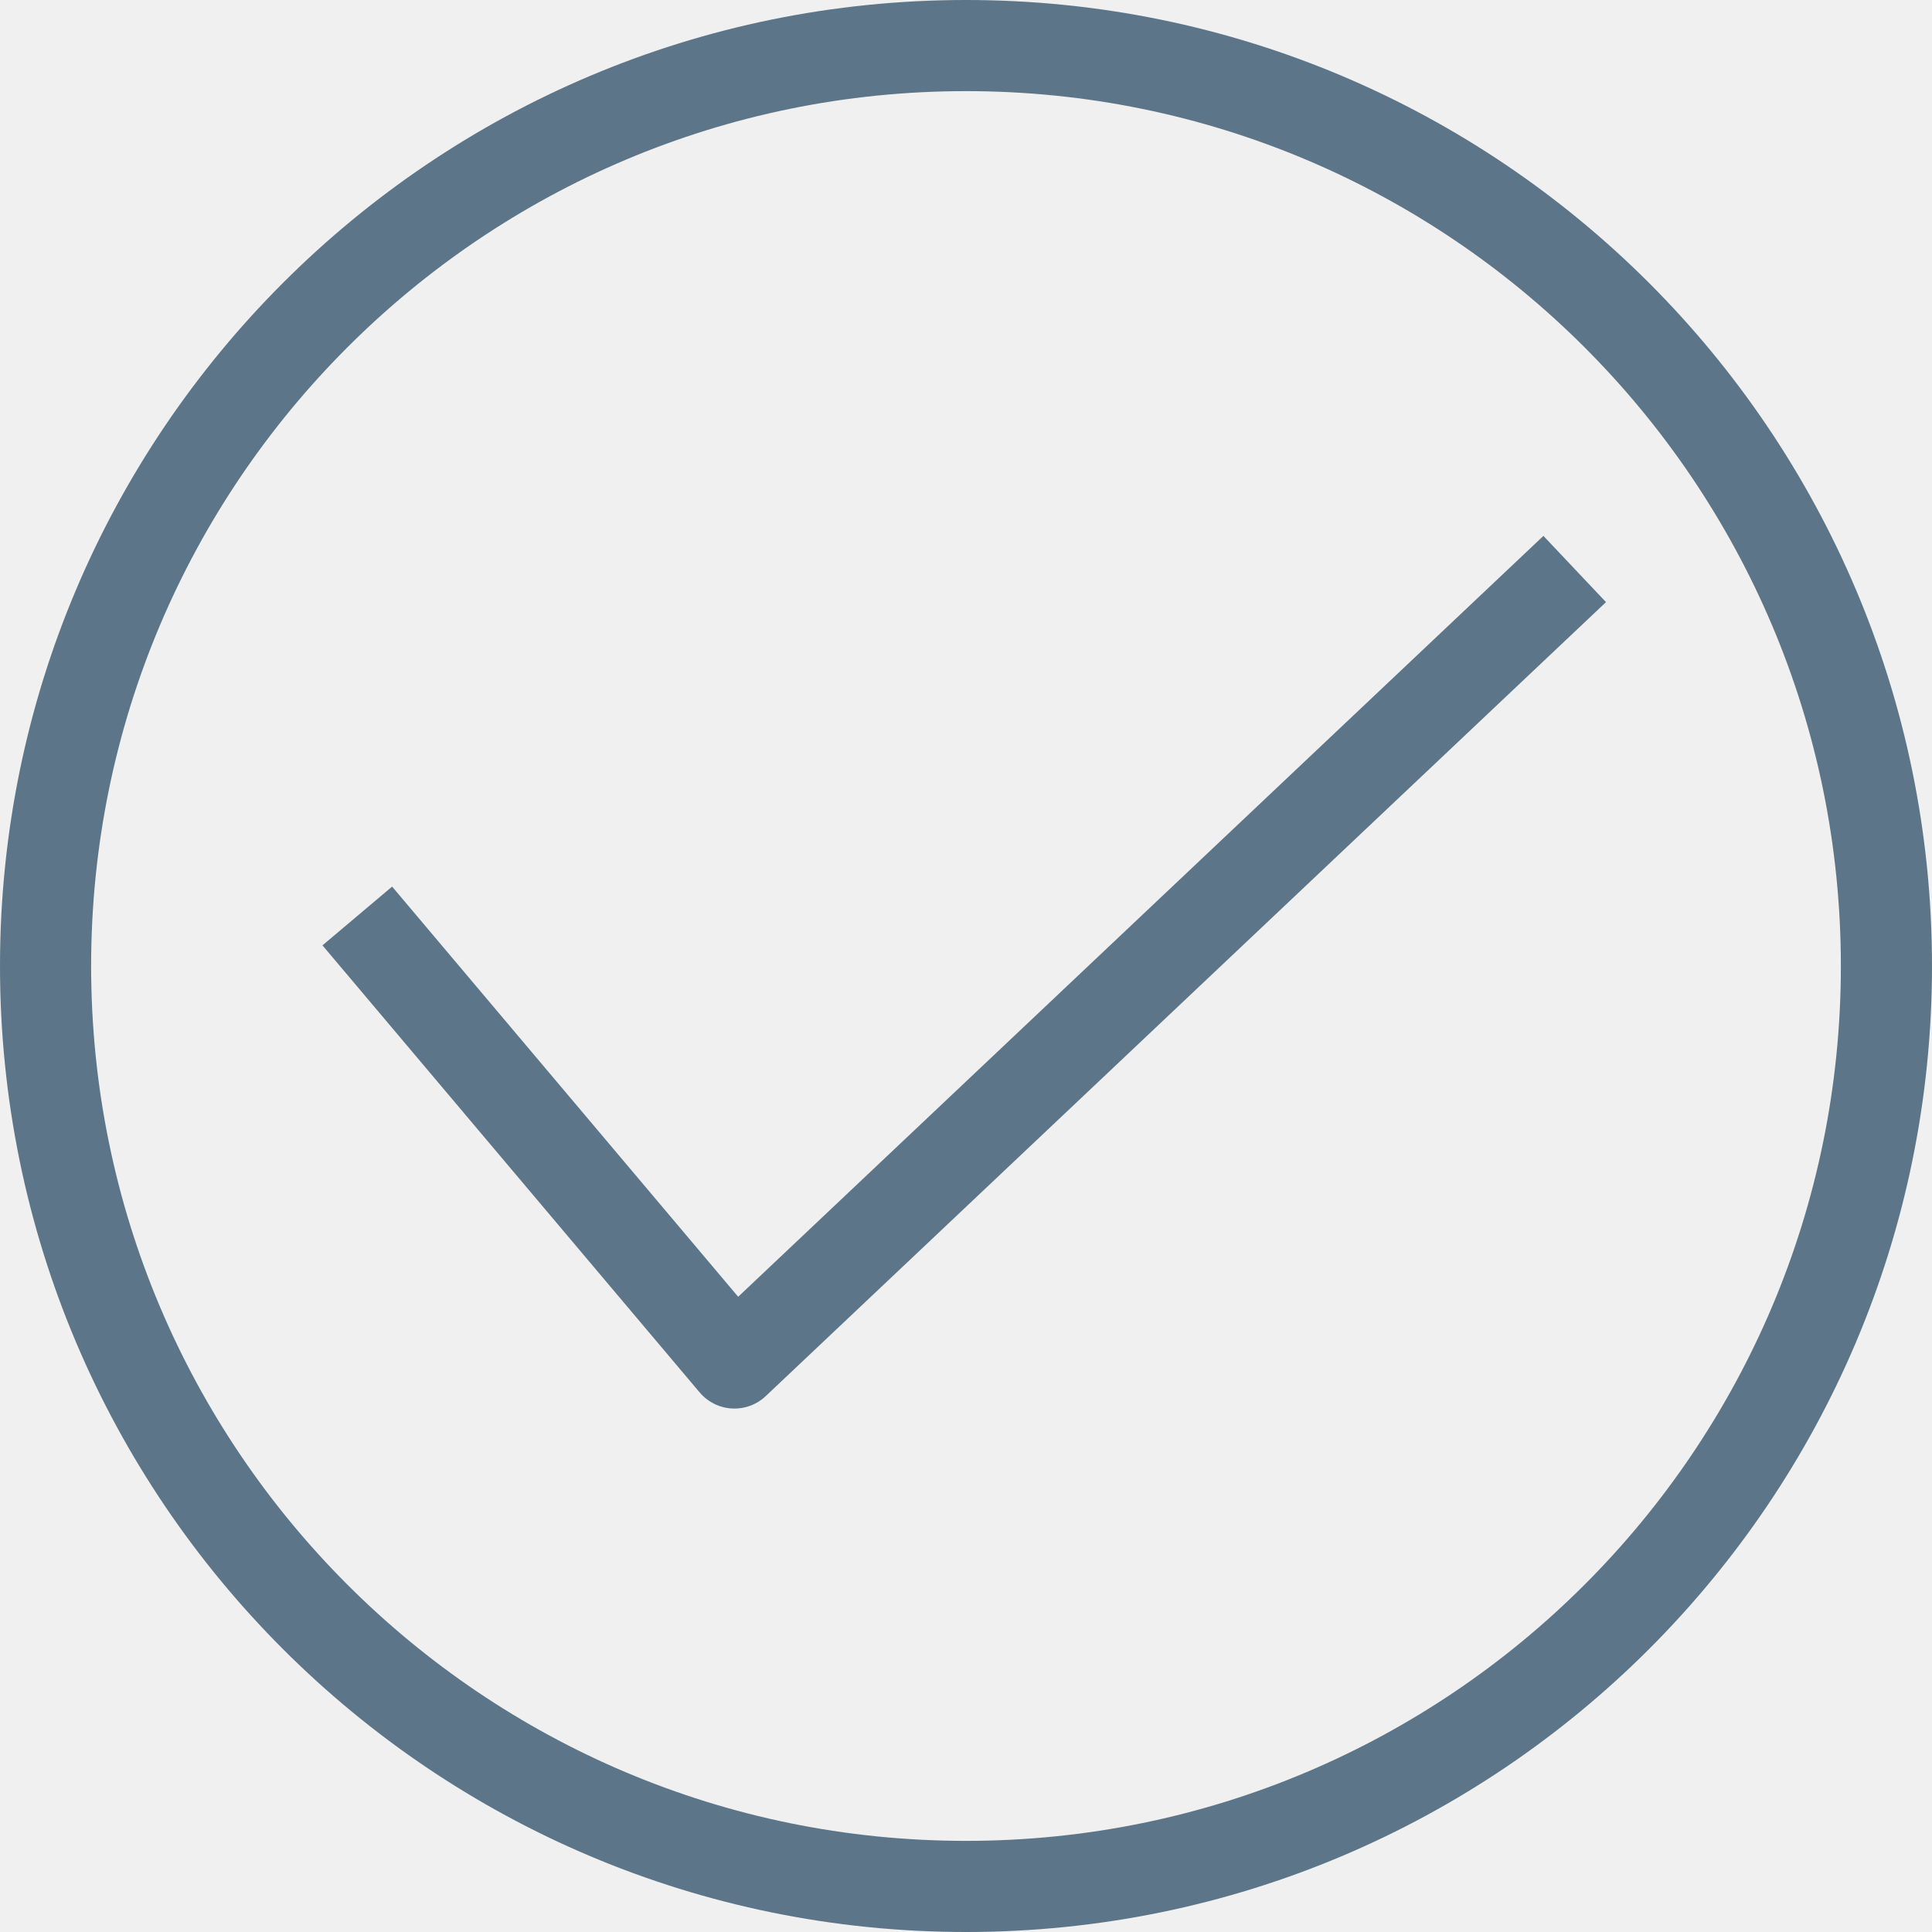
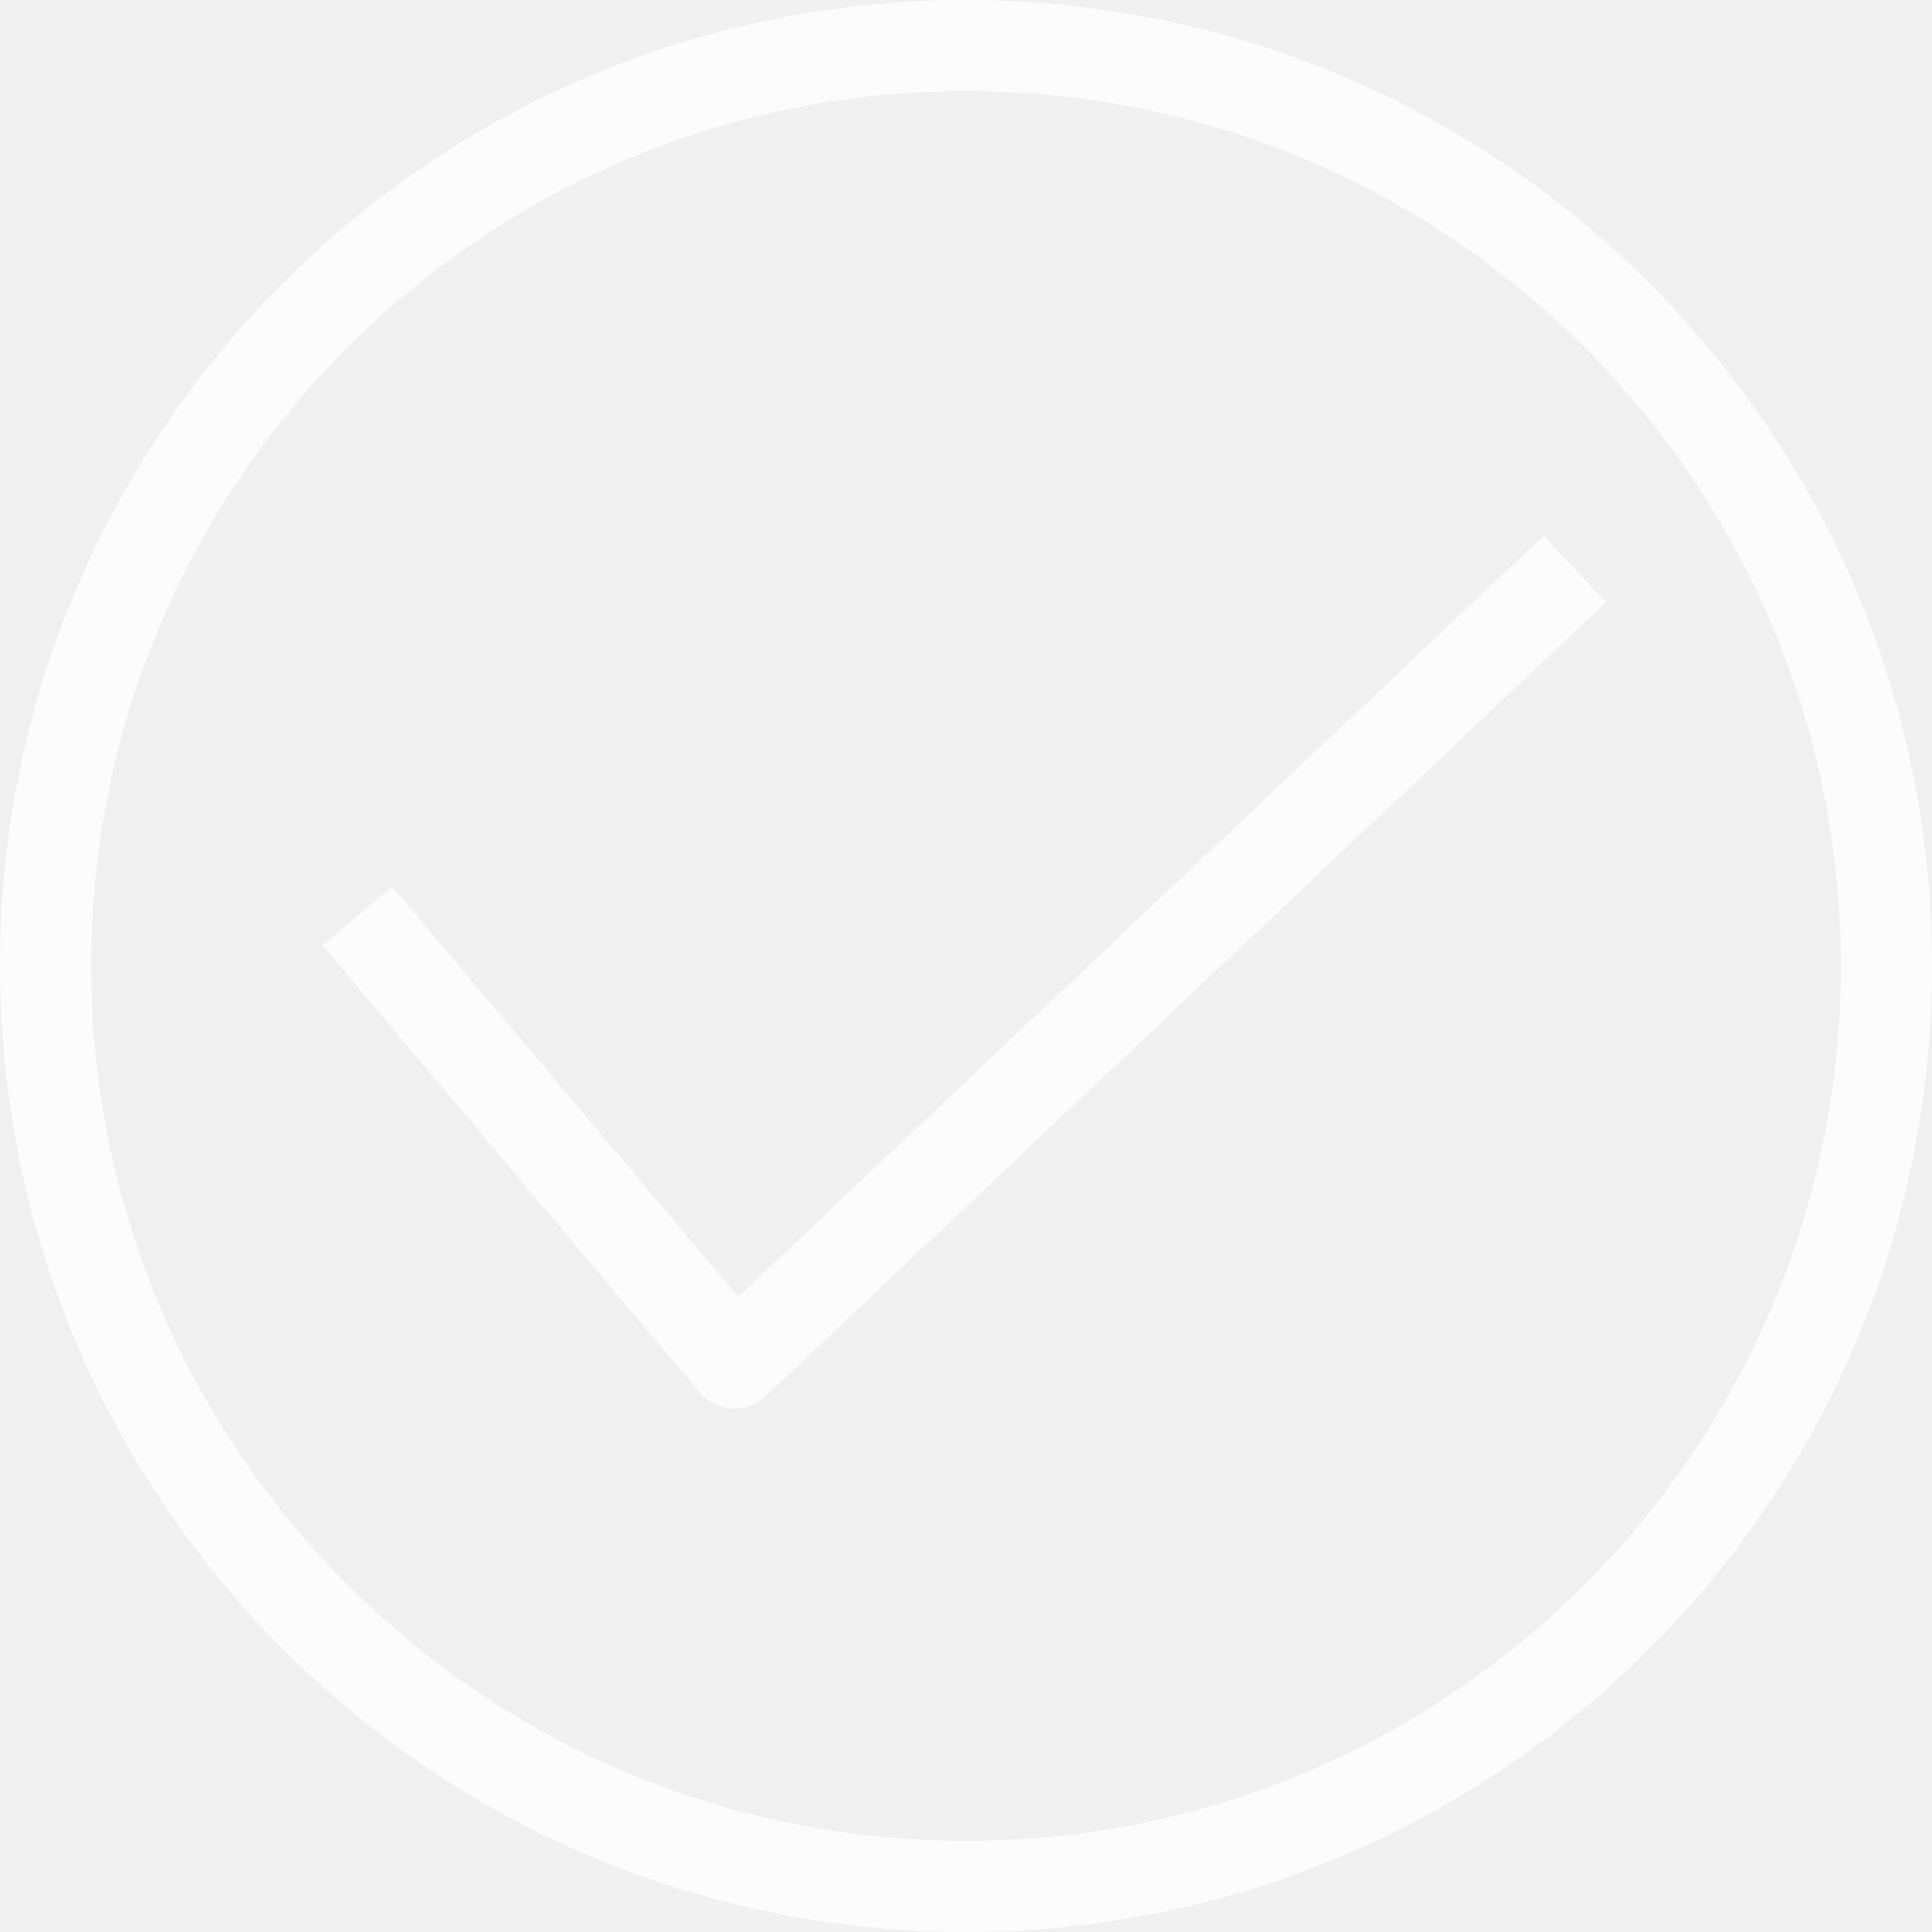
<svg xmlns="http://www.w3.org/2000/svg" width="106" height="106" viewBox="0 0 106 106" fill="none">
-   <circle cx="53" cy="53" r="50.5" stroke="#3C5970" stroke-opacity="0.81" stroke-width="5" />
-   <path d="M19.603 50.255L40.295 74.781L86.397 31.219" stroke="#3C5970" stroke-opacity="0.81" stroke-width="5" stroke-linejoin="round" />
+   <circle cx="53" cy="53" r="50.5" stroke="white" stroke-opacity="0.81" stroke-width="5" />
+   <path d="M19.603 50.255L40.295 74.781L86.397 31.219" stroke="white" stroke-opacity="0.81" stroke-width="5" stroke-linejoin="round" />
</svg>
